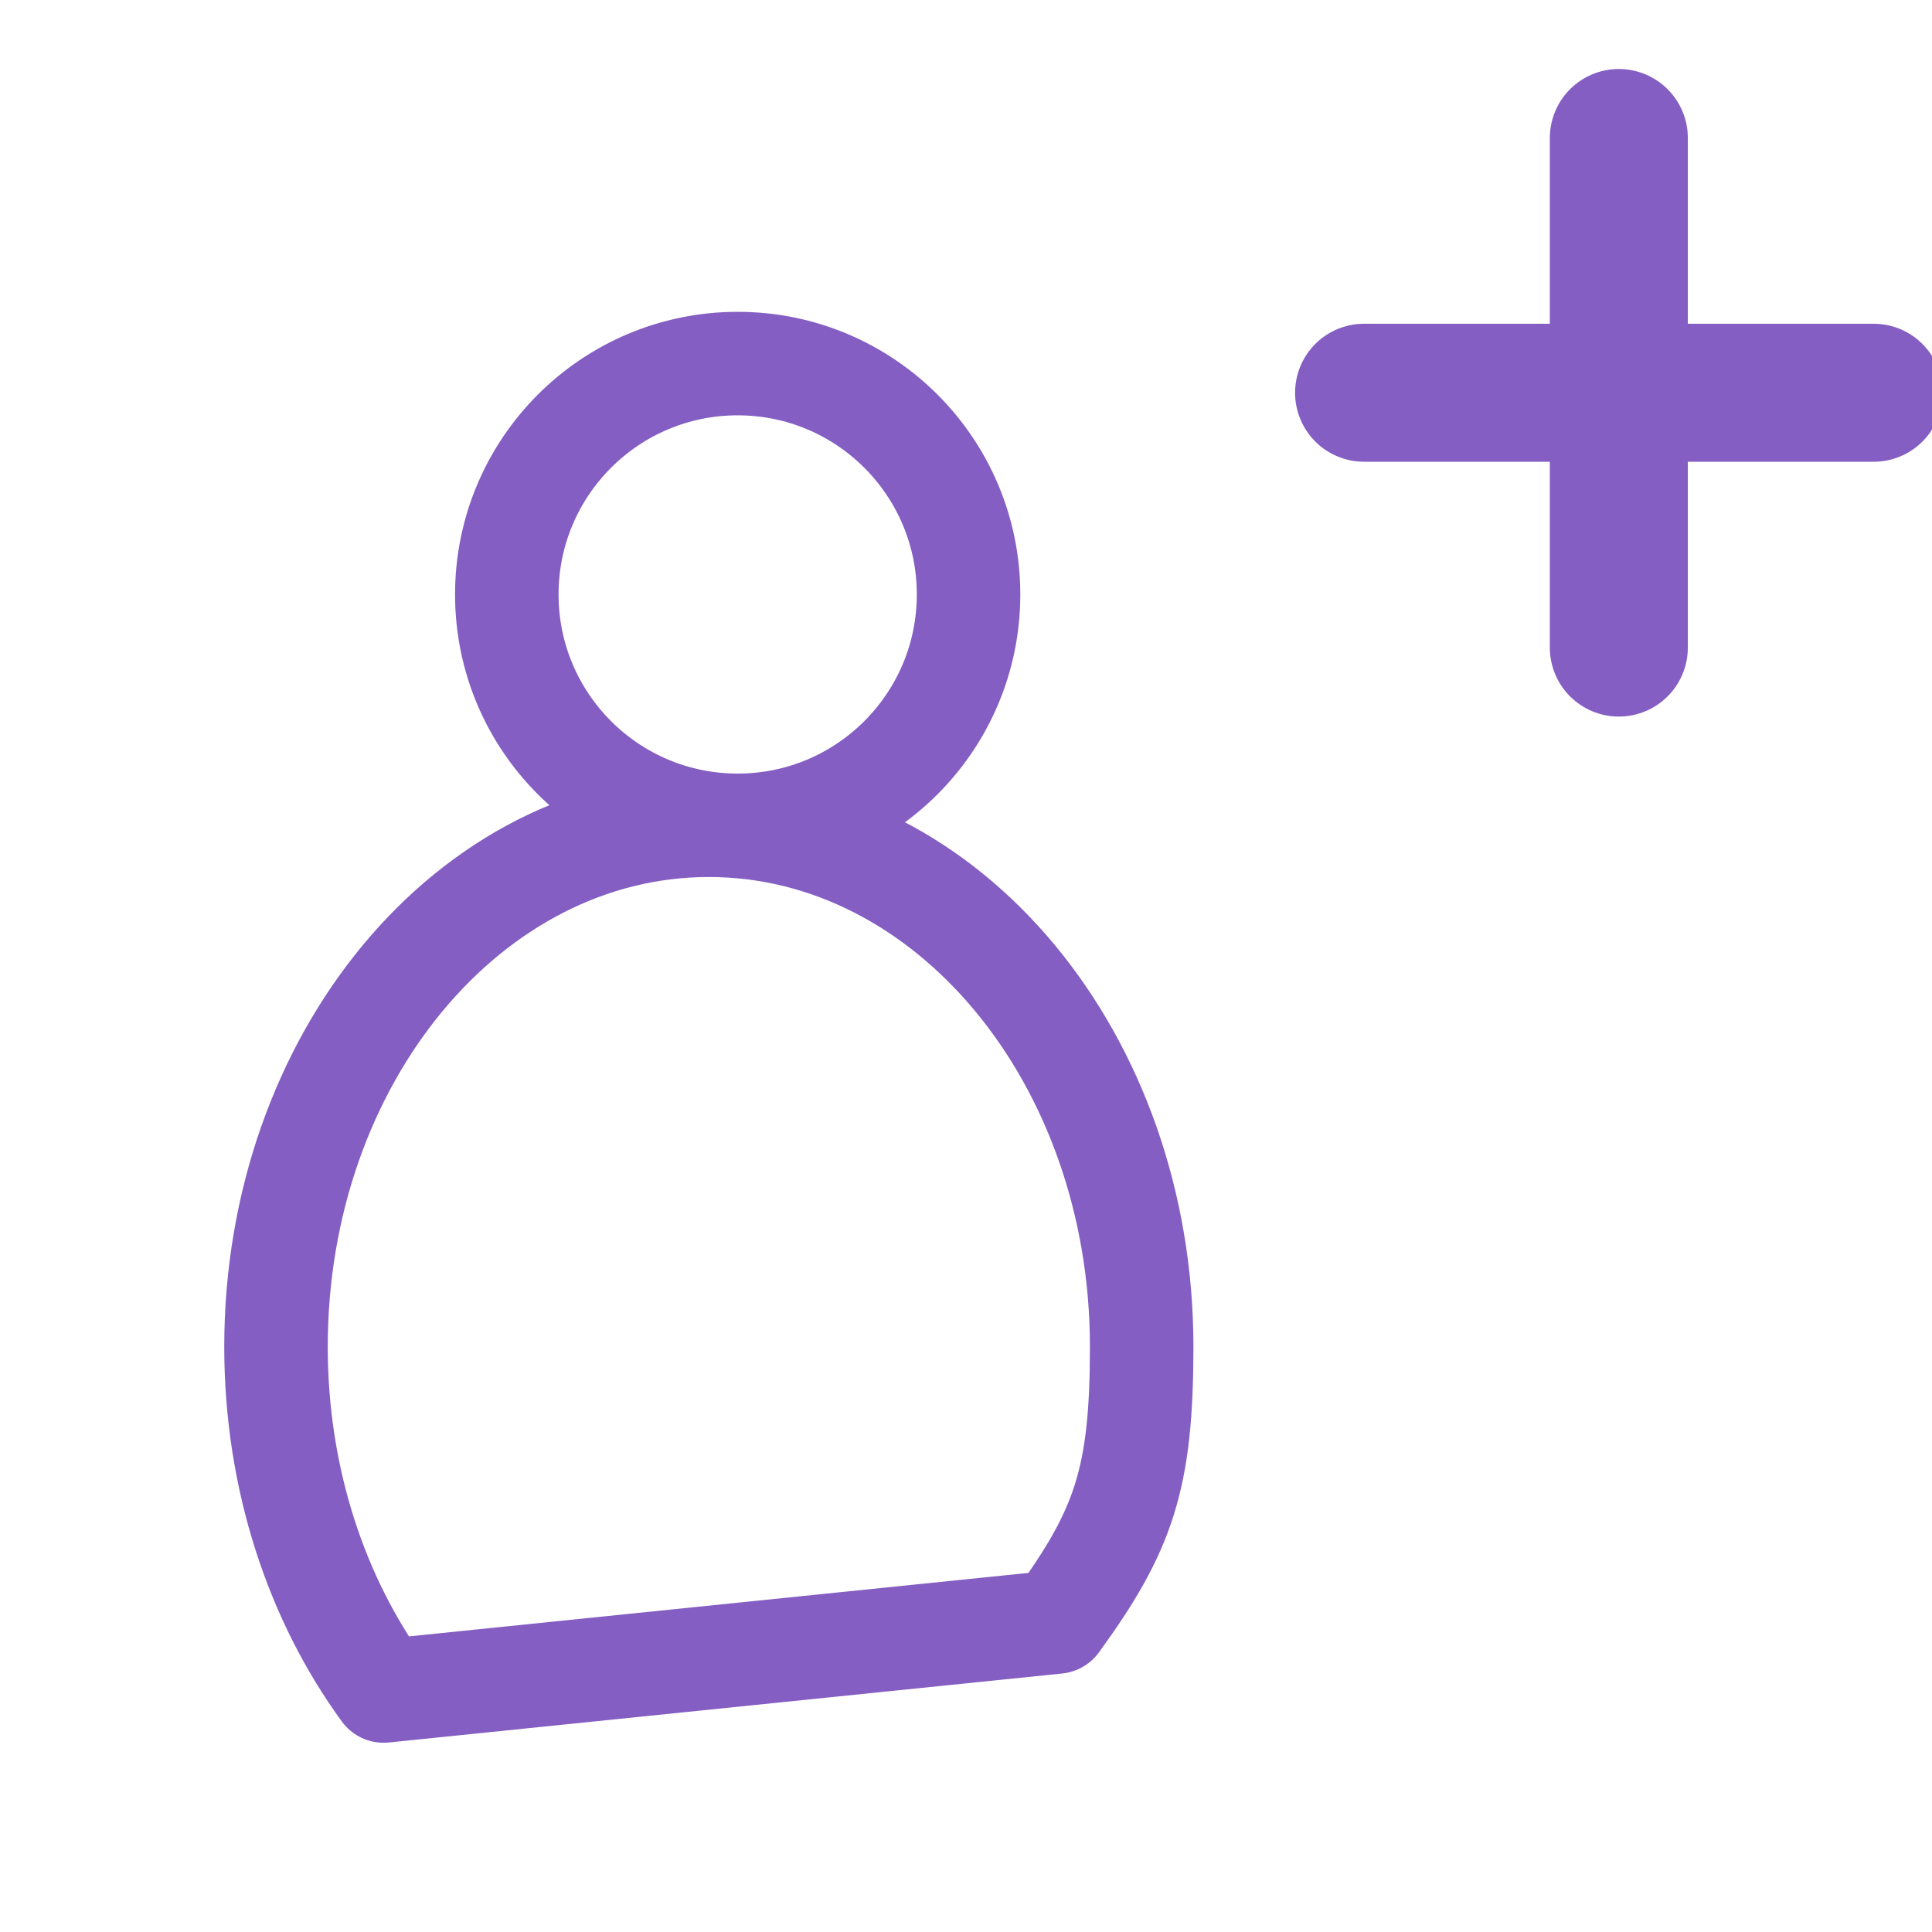
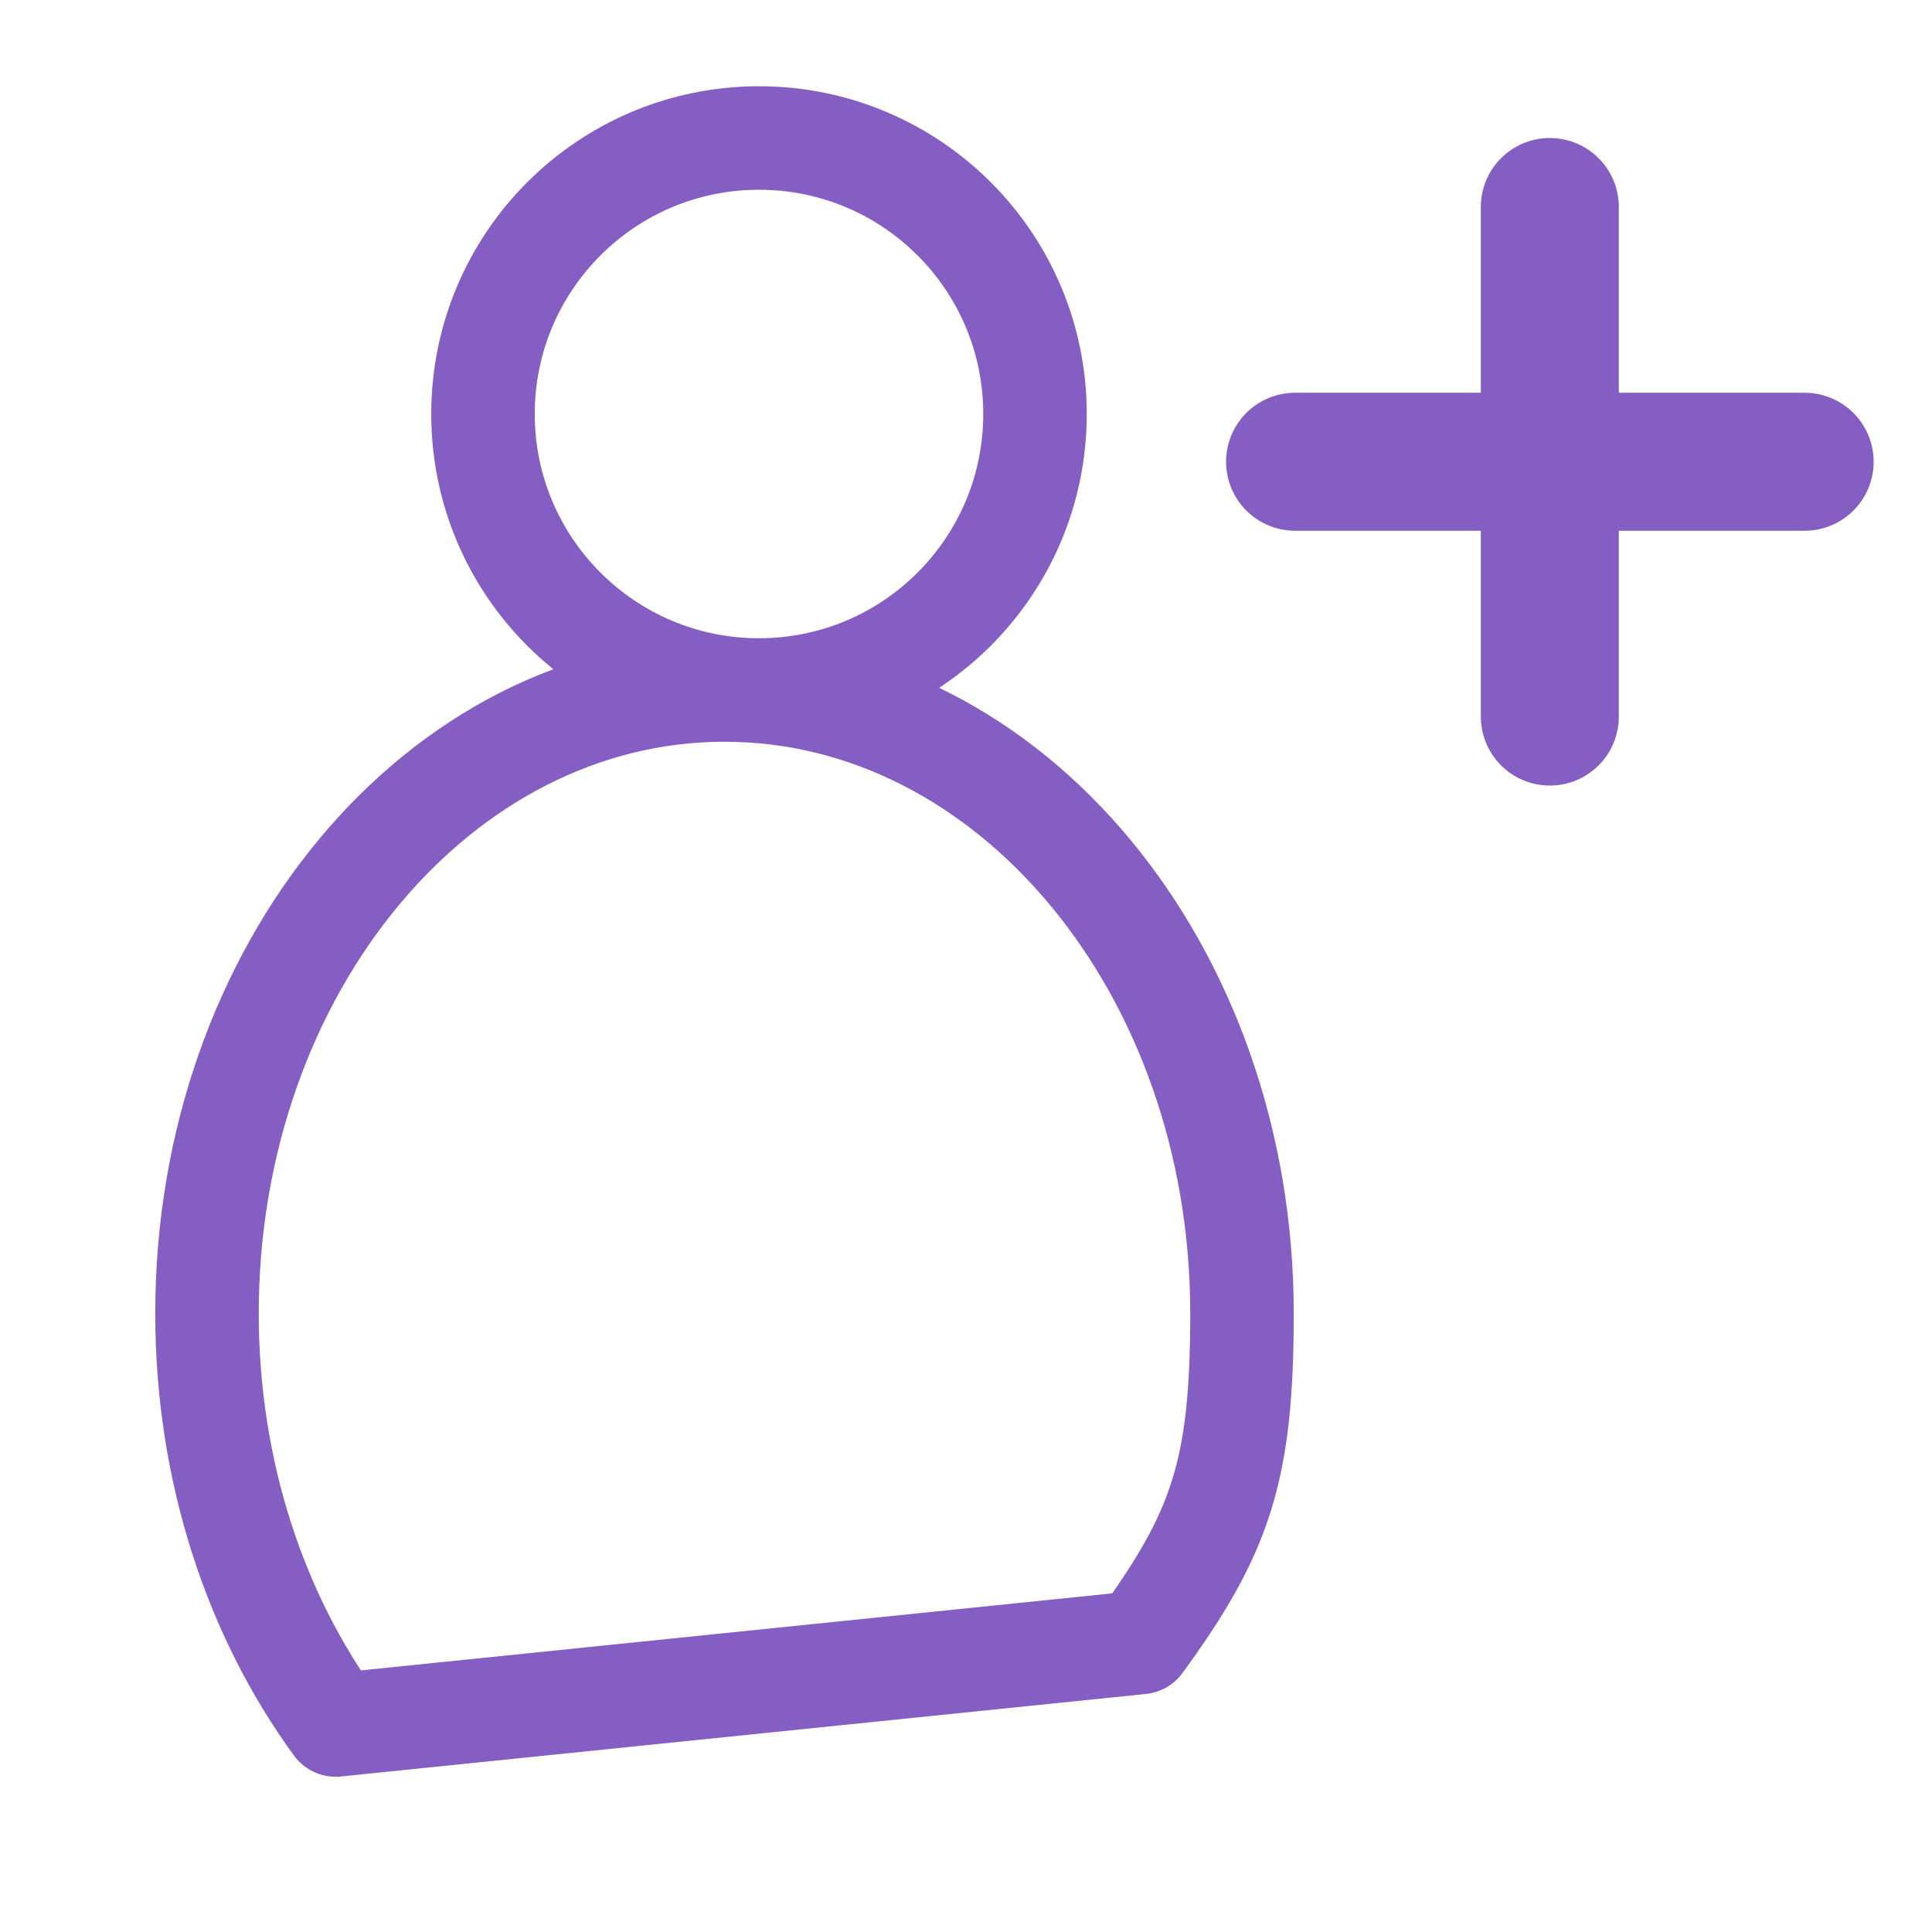
<svg xmlns="http://www.w3.org/2000/svg" width="28px" height="28px" viewBox="0 0 28 28" version="1.1">
  <defs />
  <g id="Page-1" stroke="none" stroke-width="1" fill="none" fill-rule="evenodd" stroke-linecap="round">
    <g id="Assets" transform="translate(-32, -240)" stroke="#845EC2">
      <g id="Add-user-icon" transform="translate(32, 240)">
-         <g id="User-icon" transform="translate(4, 5.269231)" stroke-linejoin="round" stroke-width="1.5">
-           <path d="M11.319,18.238 C12.288,16.908 12.546,16.159 12.546,14.249 C12.546,10.075 9.738,6.691 6.273,6.691 C2.809,6.691 0,10.075 0,14.249 C0,16.161 0.589,17.907 1.56,19.238 L11.319,18.238 Z" id="Oval-3" />
-           <circle id="Oval-2" cx="6.691" cy="3.346" r="3.346" />
+         <g id="User-icon" transform="translate(3, 2)" stroke-linejoin="round" stroke-width="1.5">
+           <path d="M13.532,21.804 C14.691,20.214 15,19.319 15,17.036 C15,12.046 11.642,8 7.5,8 C3.358,8 0,12.046 0,17.036 C0,19.321 0.704,21.409 1.866,23 L13.532,21.804 Z" id="Oval-3" />
+           <circle id="Oval-2" cx="8" cy="4" r="4" />
        </g>
-         <g id="Plus-sign" transform="translate(19.76923, 2)" stroke-width="2">
+         <g id="Plus-sign" transform="translate(18.76923, 3)" stroke-width="2">
          <path d="M3.692,0 L3.692,7.385" id="Path-11" />
          <path d="M7.385,3.692 L0,3.692" id="Path-12" />
        </g>
      </g>
    </g>
  </g>
</svg>
